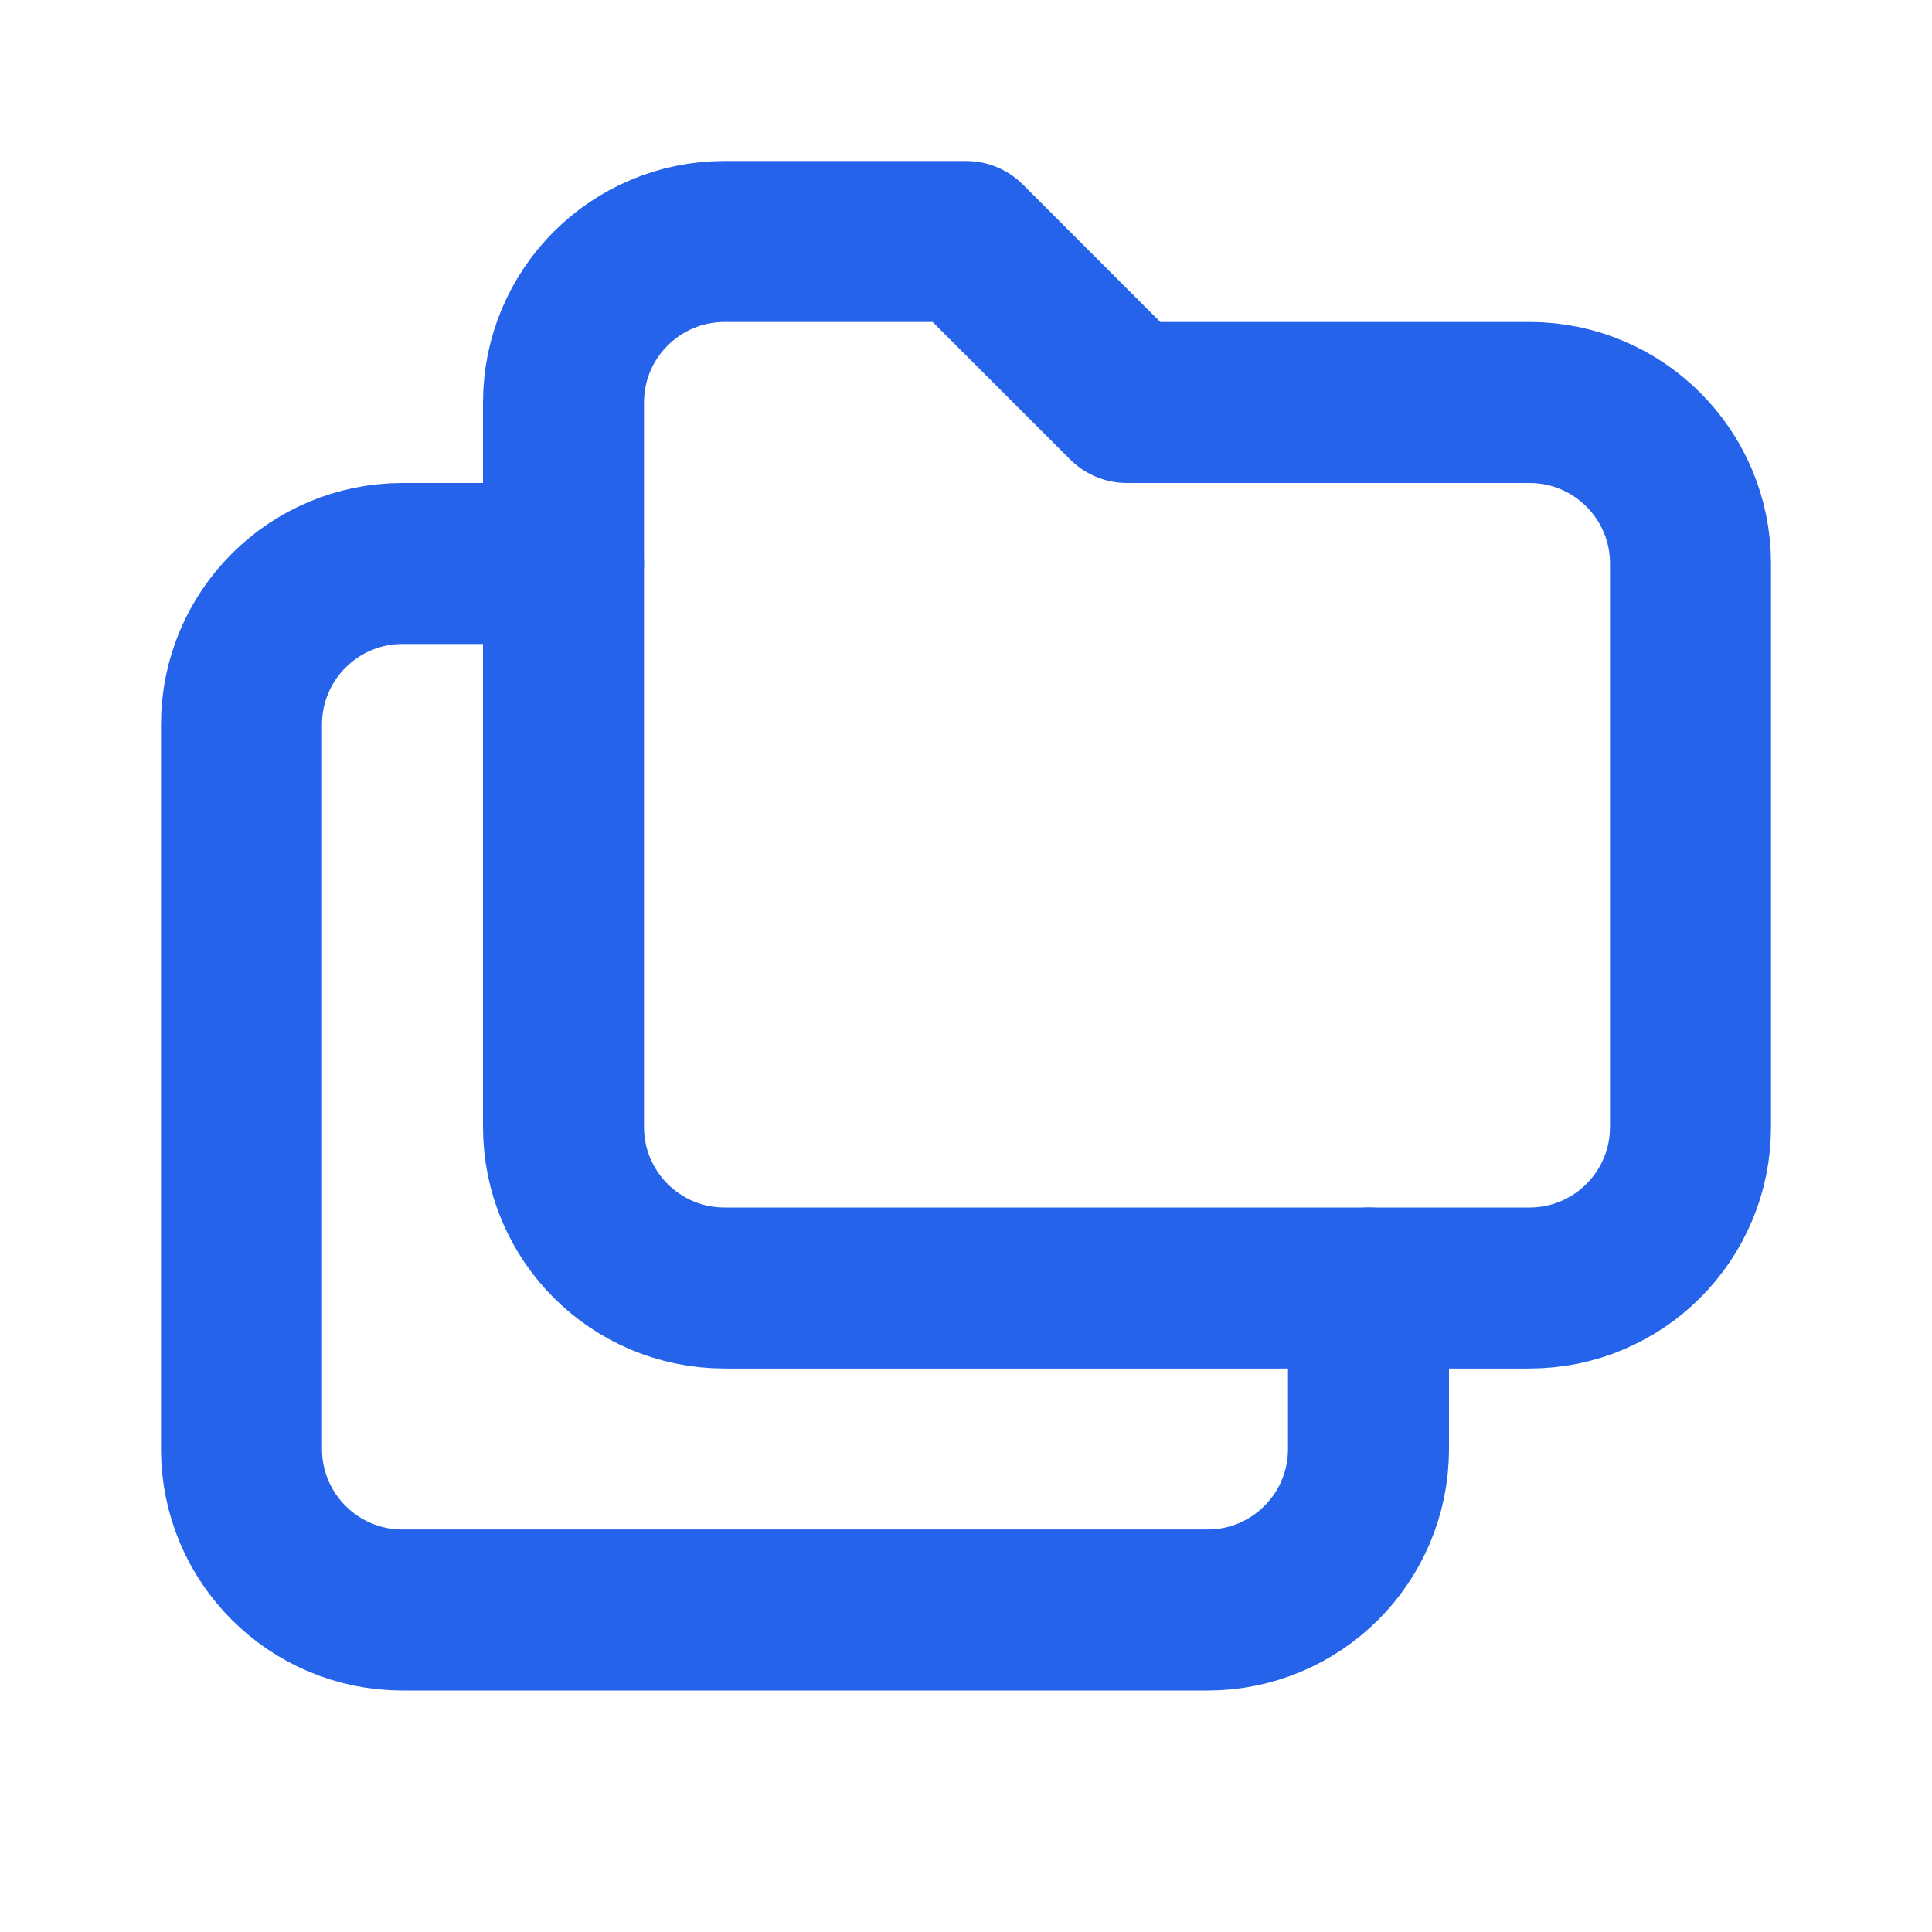
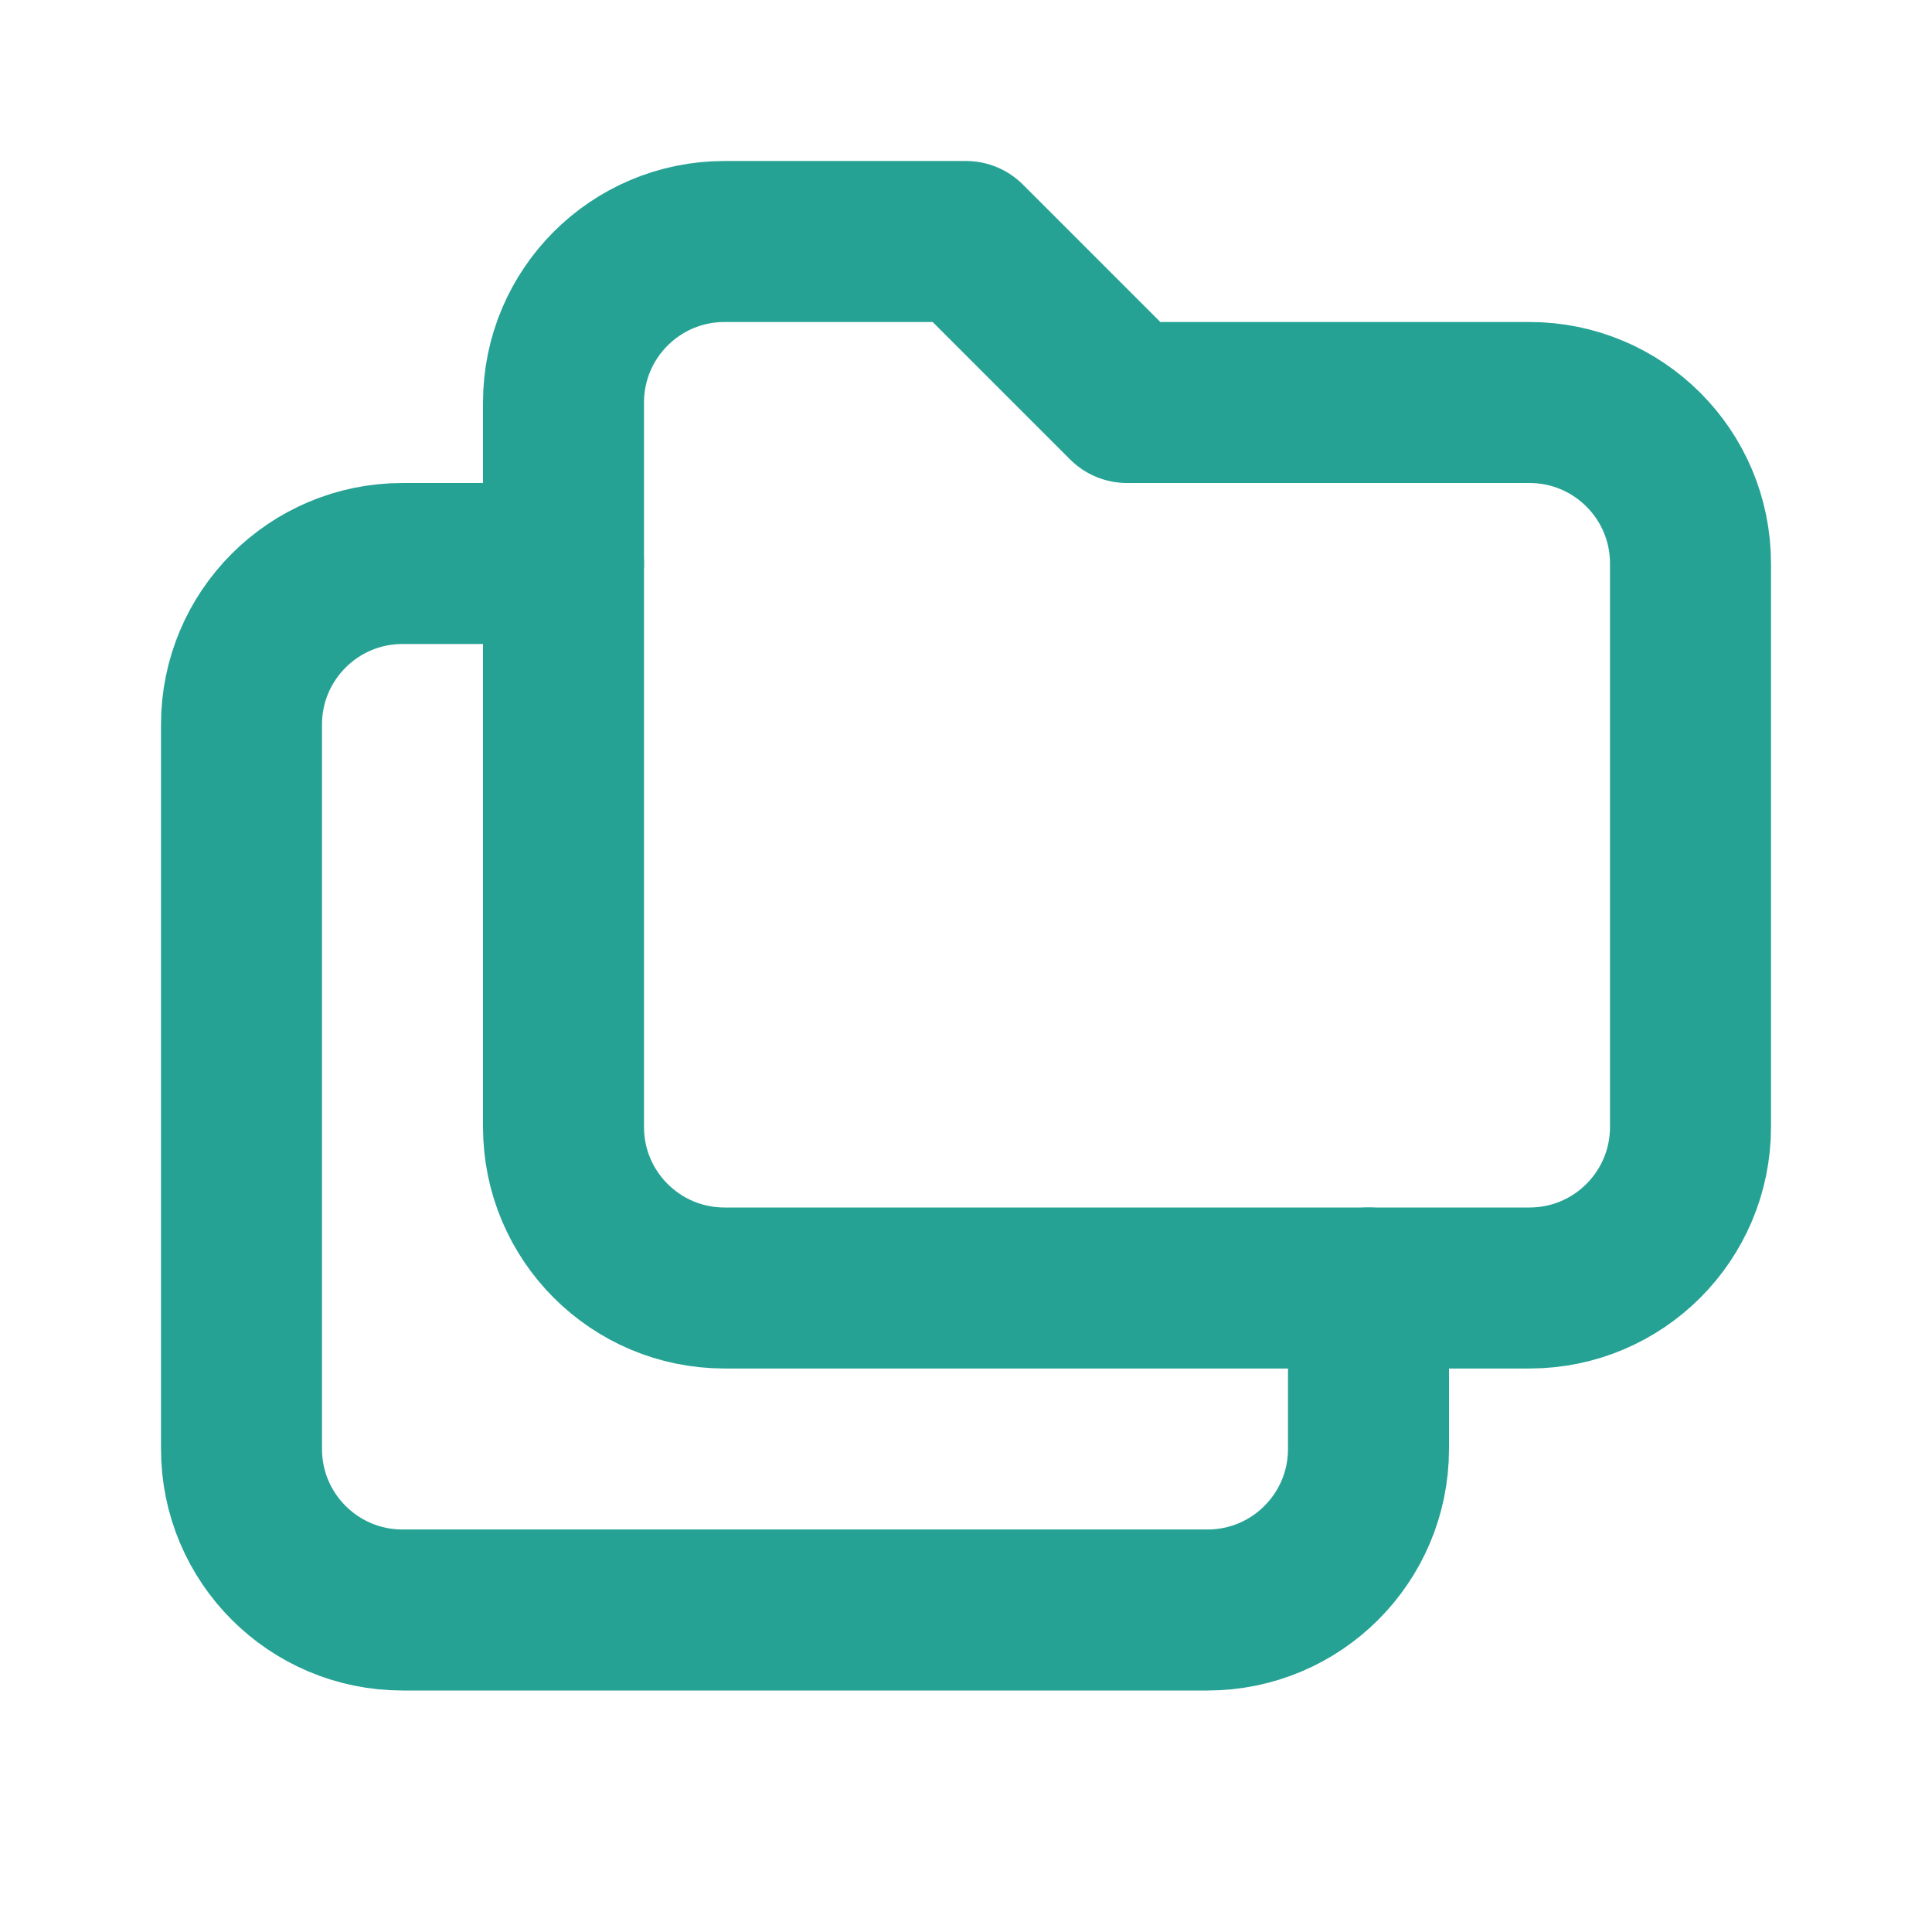
- <svg xmlns="http://www.w3.org/2000/svg" width="24" height="24" viewBox="0 0 24 24" fill="none" stroke="#2563eb" stroke-width="2" stroke-linecap="round" stroke-linejoin="round" class="icon icon-tabler icons-tabler-outline icon-tabler-folders">
+ <svg xmlns="http://www.w3.org/2000/svg" width="24" height="24" viewBox="0 0 24 24" fill="none" stroke="#26A295" stroke-width="2" stroke-linecap="round" stroke-linejoin="round" class="icon icon-tabler icons-tabler-outline icon-tabler-folders">
  <path stroke="none" d="M0 0h24v24H0z" fill="none" />
  <path d="M9 3h3l2 2h5a2 2 0 0 1 2 2v7a2 2 0 0 1 -2 2h-10a2 2 0 0 1 -2 -2v-9a2 2 0 0 1 2 -2" />
  <path d="M17 16v2a2 2 0 0 1 -2 2h-10a2 2 0 0 1 -2 -2v-9a2 2 0 0 1 2 -2h2" />
</svg>
